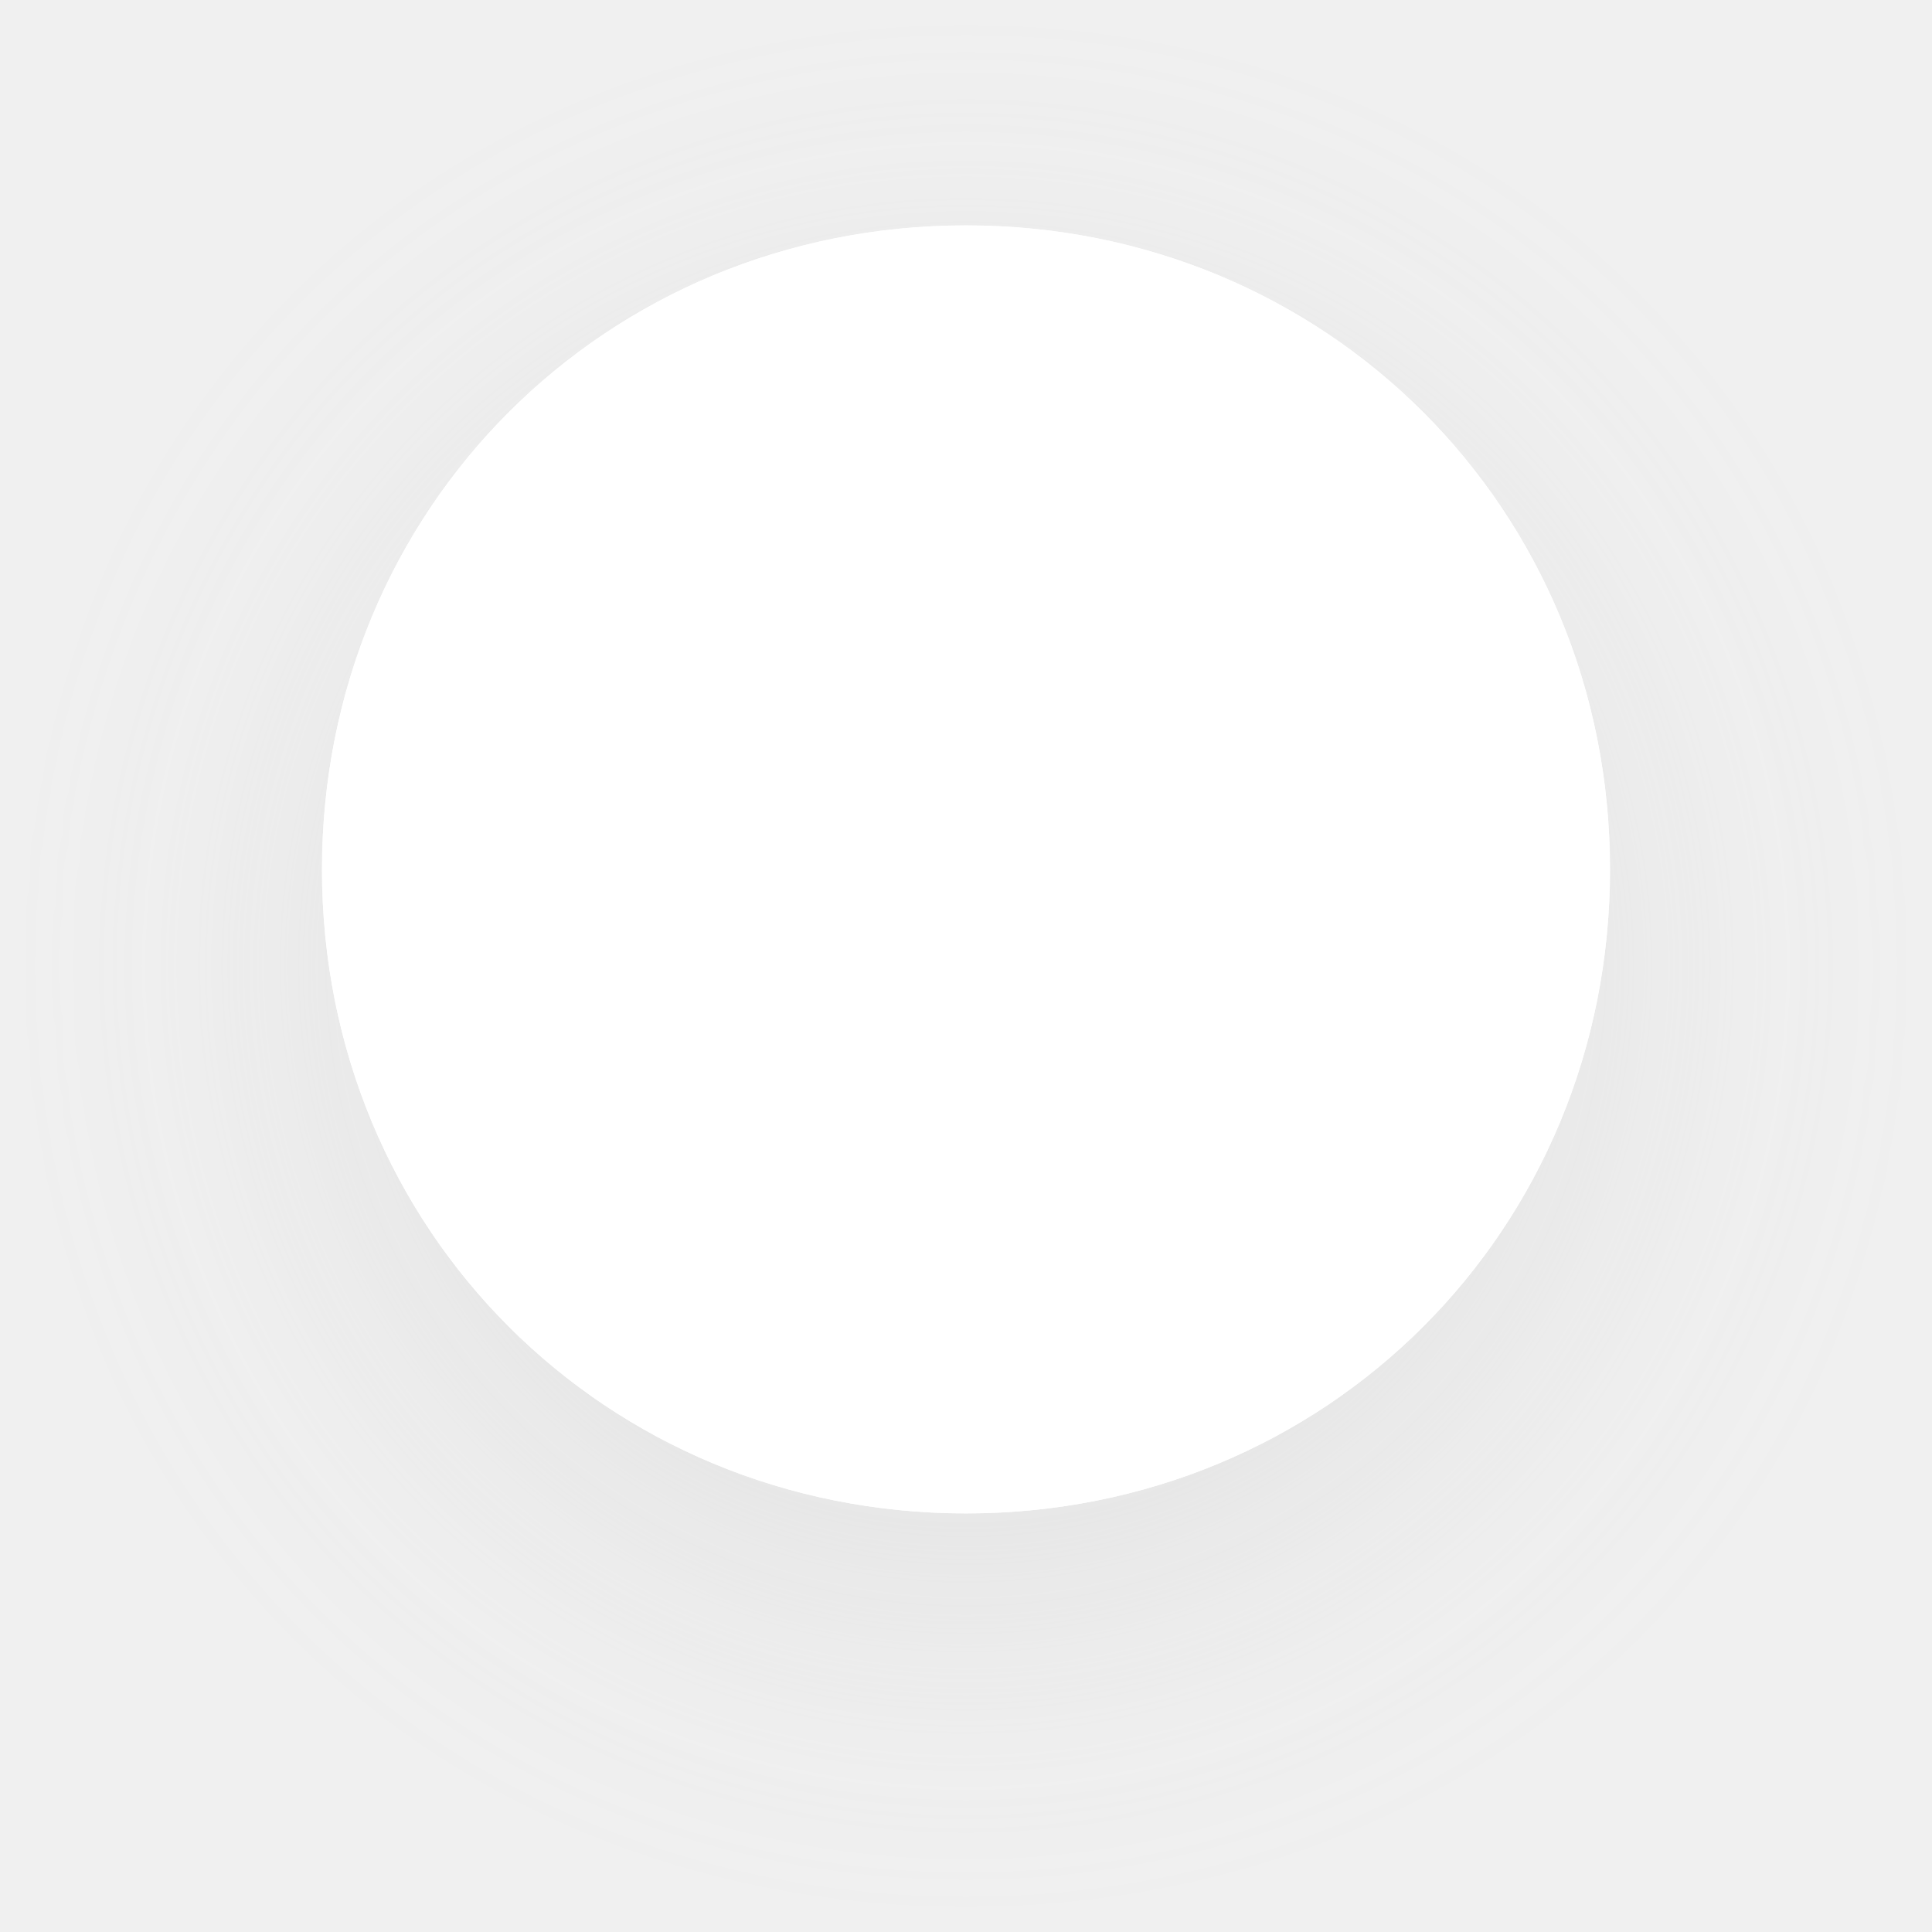
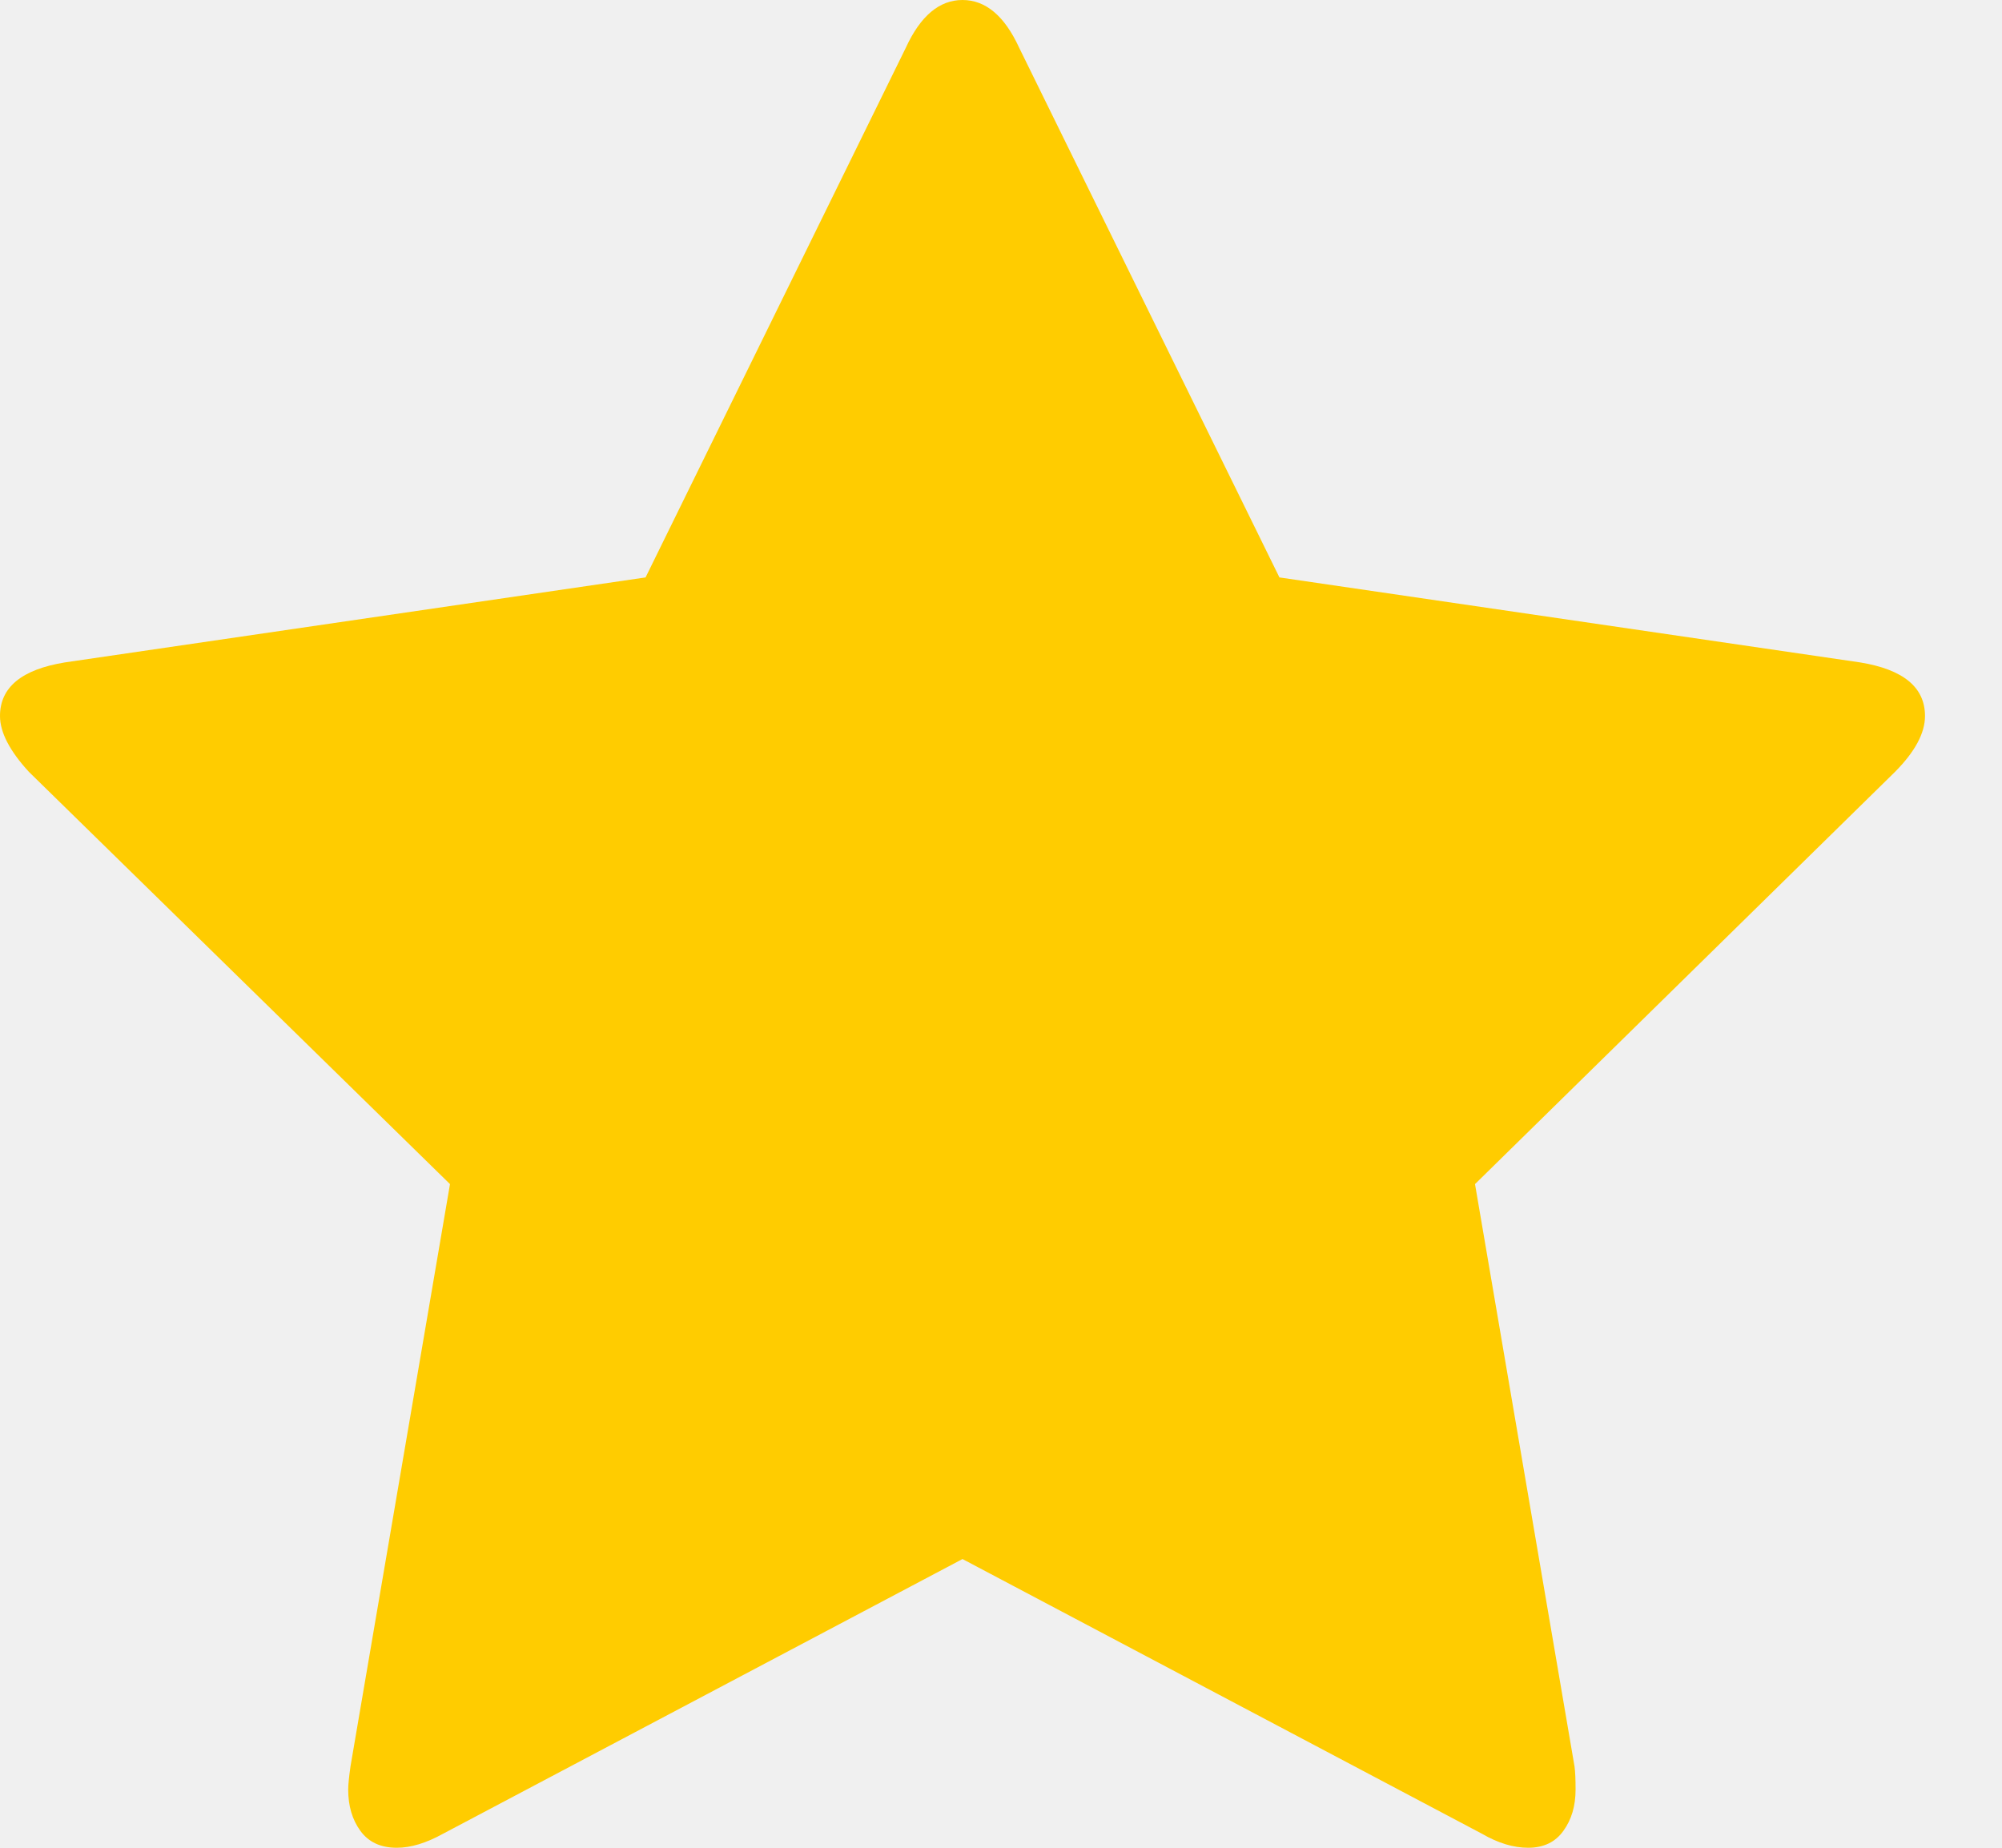
- <svg xmlns="http://www.w3.org/2000/svg" xmlns:xlink="http://www.w3.org/1999/xlink" version="1.1" width="60px" height="60px">
-   <defs>
-     <filter x="260px" y="159px" width="60px" height="60px" filterUnits="userSpaceOnUse" id="filter1497">
-       <feOffset dx="0" dy="3" in="SourceAlpha" result="shadowOffsetInner" />
-       <feGaussianBlur stdDeviation="5" in="shadowOffsetInner" result="shadowGaussian" />
-       <feComposite in2="shadowGaussian" operator="atop" in="SourceAlpha" result="shadowComposite" />
-       <feColorMatrix type="matrix" values="0 0 0 0 0.8  0 0 0 0 0.8  0 0 0 0 0.8  0 0 0 0.349 0  " in="shadowComposite" />
-     </filter>
-     <g id="widget1498">
-       <path d="M 290 166  C 301.2 166  310 174.8  310 186  C 310 197.2  301.2 206  290 206  C 278.8 206  270 197.2  270 186  C 270 174.8  278.8 166  290 166  Z " fill-rule="nonzero" fill="#ffffff" stroke="none" />
-       <path d="M 290 166.5  C 300.92 166.5  309.5 175.08  309.5 186  C 309.5 196.92  300.92 205.5  290 205.5  C 279.08 205.5  270.5 196.92  270.5 186  C 270.5 175.08  279.08 166.5  290 166.5  Z " stroke-width="1" stroke="#ffffff" fill="none" />
-     </g>
-   </defs>
-   <g transform="matrix(1 0 0 1 -260 -159 )">
-     <use xlink:href="#widget1498" filter="url(#filter1497)" />
-     <use xlink:href="#widget1498" />
+ <svg xmlns="http://www.w3.org/2000/svg" version="1.1" width="13px" height="12px">
+   <g transform="matrix(1 0 0 1 -20 -236 )">
+     <path d="M 12.079 4.302  C 12.36 4.348  12.5 4.464  12.5 4.65  C 12.5 4.761  12.435 4.882  12.305 5.013  L 9.578 7.69  L 10.224 11.471  C 10.229 11.506  10.231 11.556  10.231 11.622  C 10.231 11.728  10.205 11.817  10.152 11.89  C 10.1 11.963  10.024 12  9.923 12  C 9.828 12  9.728 11.97  9.623 11.909  L 6.25 10.125  L 2.877 11.909  C 2.767 11.97  2.667 12  2.577 12  C 2.471 12  2.393 11.963  2.34 11.89  C 2.287 11.817  2.261 11.728  2.261 11.622  C 2.261 11.592  2.266 11.541  2.276 11.471  L 2.922 7.69  L 0.188 5.013  C 0.063 4.877  0 4.756  0 4.65  C 0 4.464  0.14 4.348  0.421 4.302  L 4.192 3.75  L 5.882 0.31  C 5.977 0.103  6.1 0  6.25 0  C 6.4 0  6.523 0.103  6.618 0.31  L 8.308 3.75  L 12.079 4.302  Z " fill-rule="nonzero" fill="#ffcc00" stroke="none" transform="matrix(1 0 0 1 20 236 )" />
  </g>
</svg>
